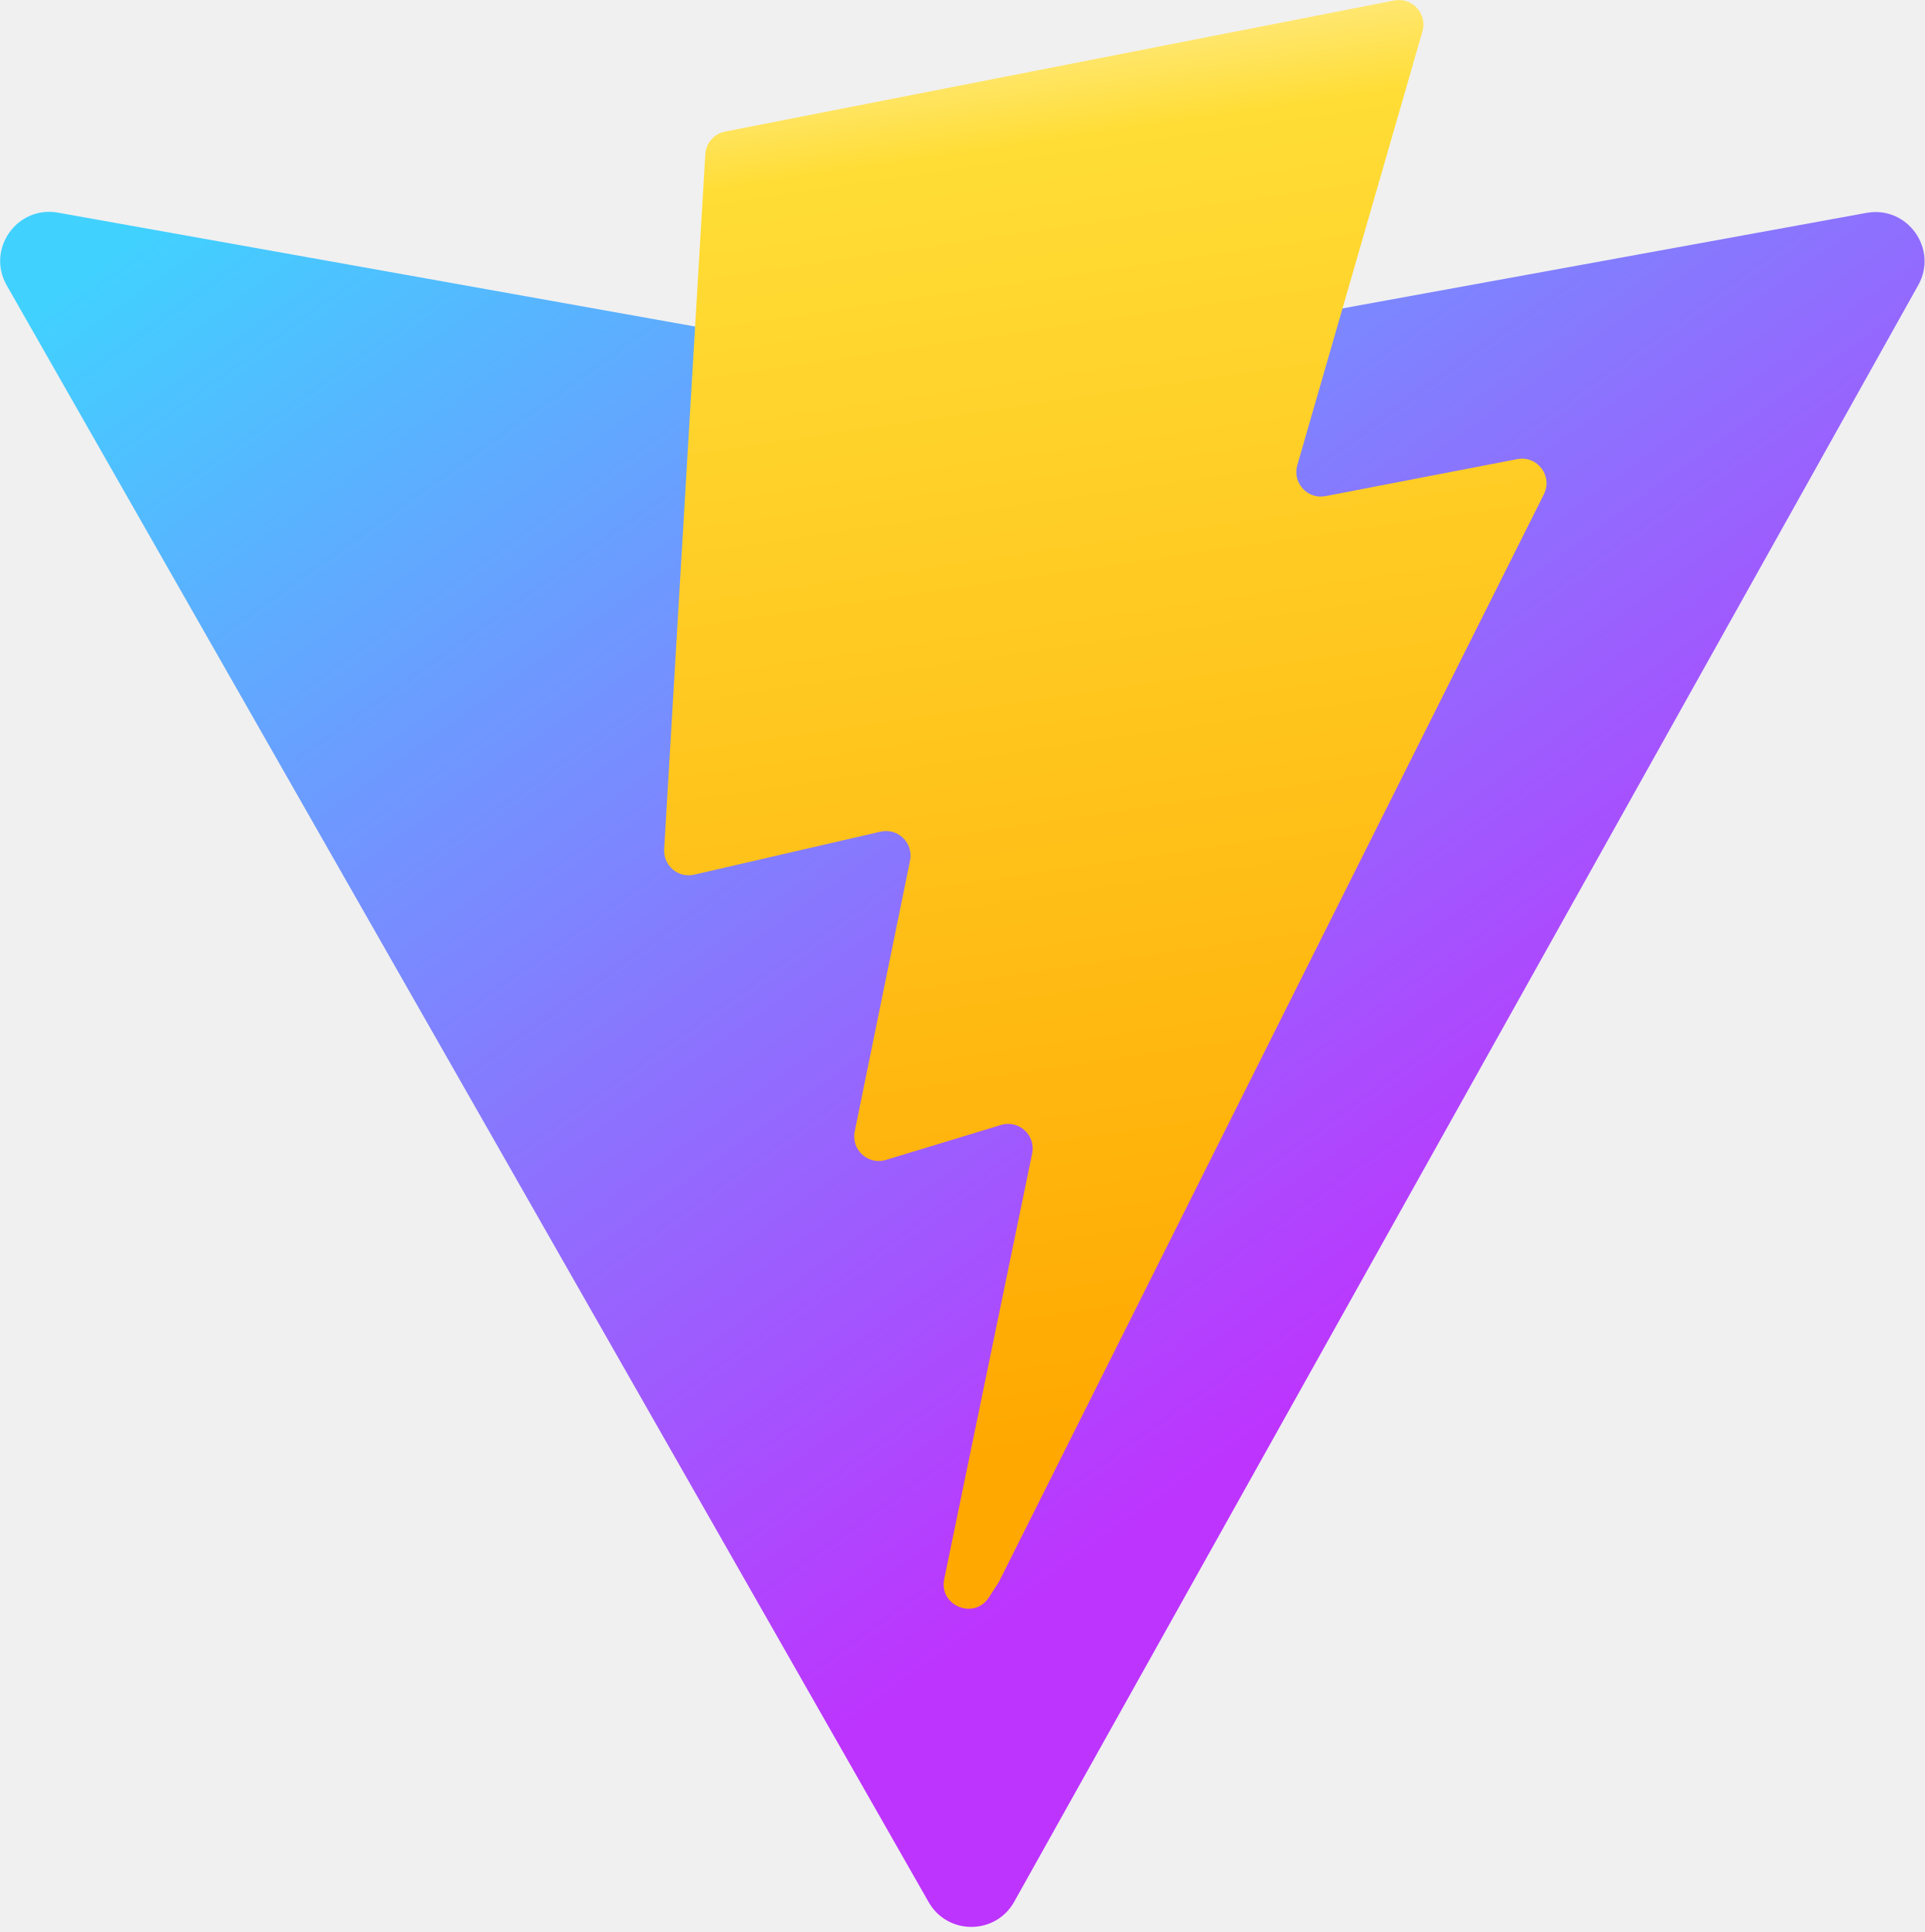
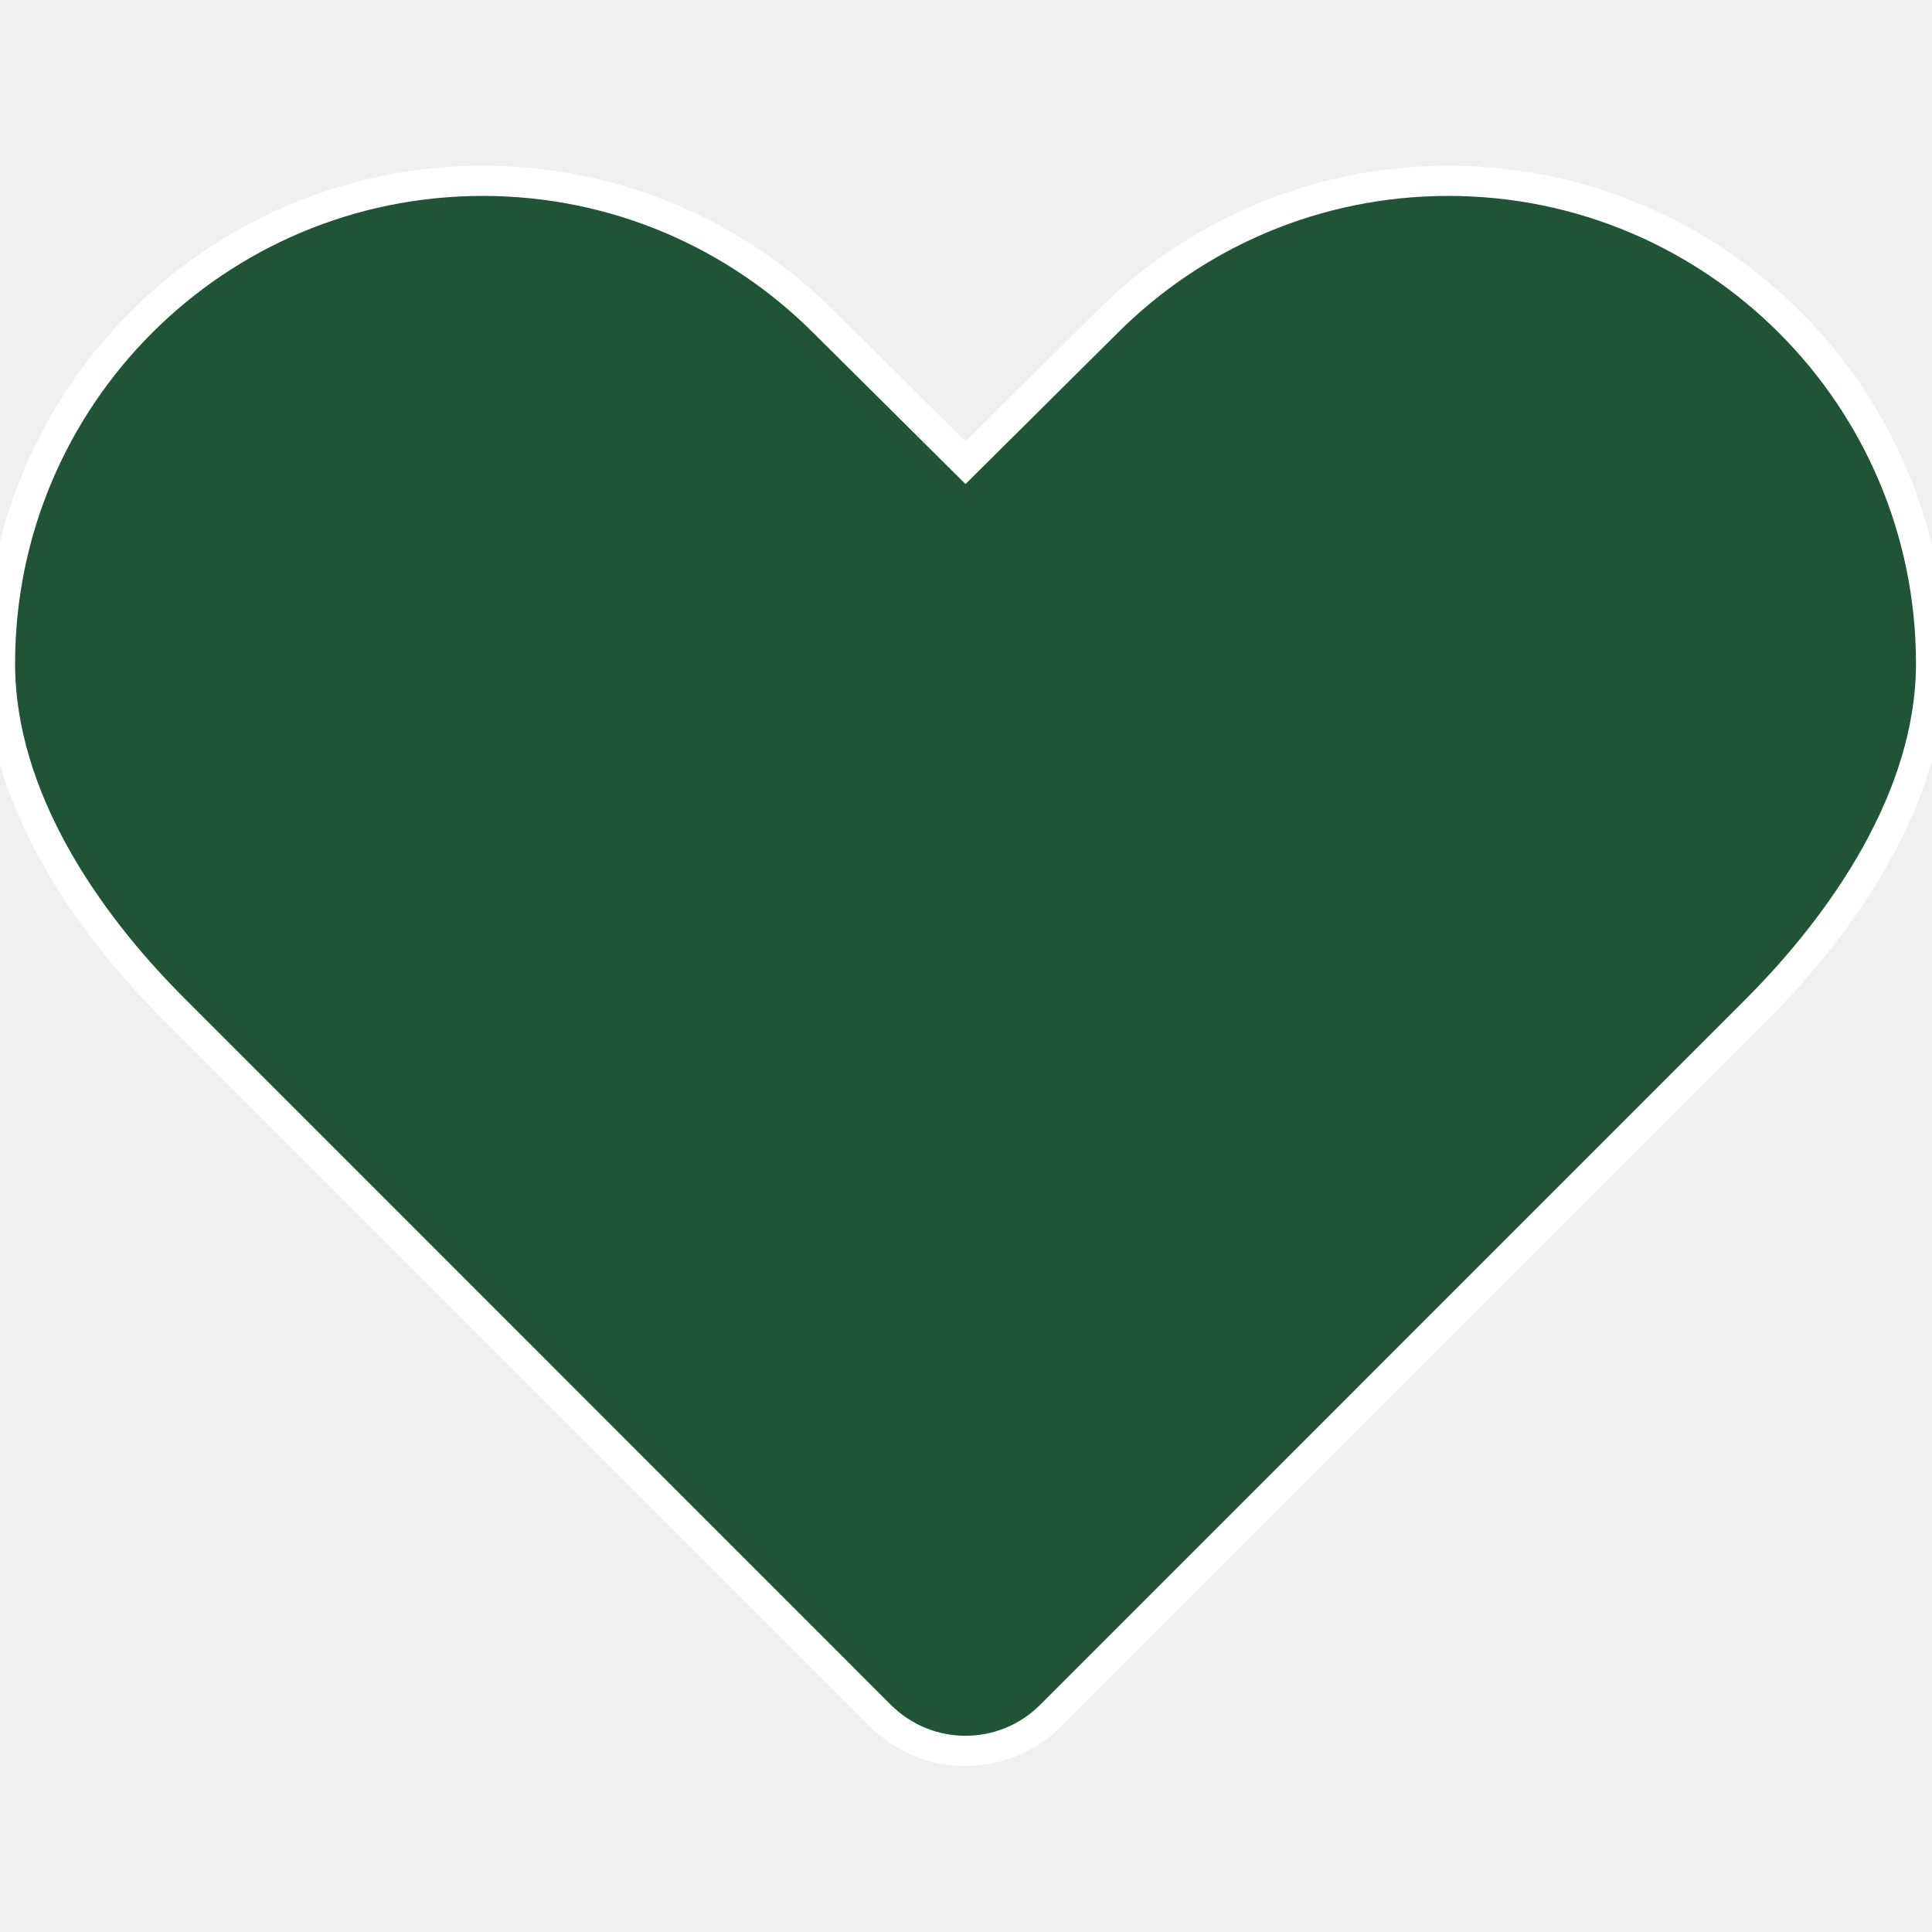
- <svg xmlns="http://www.w3.org/2000/svg" aria-hidden="true" role="img" class="iconify iconify--logos" width="31.88" height="32" preserveAspectRatio="xMidYMid meet" viewBox="0 0 256 257">
-   <defs>
-     <linearGradient id="IconifyId1813088fe1fbc01fb466" x1="-.828%" x2="57.636%" y1="7.652%" y2="78.411%">
-       <stop offset="0%" stop-color="#41D1FF" />
-       <stop offset="100%" stop-color="#BD34FE" />
-     </linearGradient>
-     <linearGradient id="IconifyId1813088fe1fbc01fb467" x1="43.376%" x2="50.316%" y1="2.242%" y2="89.03%">
-       <stop offset="0%" stop-color="#FFEA83" />
-       <stop offset="8.333%" stop-color="#FFDD35" />
-       <stop offset="100%" stop-color="#FFA800" />
-     </linearGradient>
-   </defs>
-   <path fill="url(#IconifyId1813088fe1fbc01fb466)" d="M255.153 37.938L134.897 252.976c-2.483 4.44-8.862 4.466-11.382.048L.875 37.958c-2.746-4.814 1.371-10.646 6.827-9.67l120.385 21.517a6.537 6.537 0 0 0 2.322-.004l117.867-21.483c5.438-.991 9.574 4.796 6.877 9.62Z" />
-   <path fill="url(#IconifyId1813088fe1fbc01fb467)" d="M185.432.063L96.44 17.501a3.268 3.268 0 0 0-2.634 3.014l-5.474 92.456a3.268 3.268 0 0 0 3.997 3.378l24.777-5.718c2.318-.535 4.413 1.507 3.936 3.838l-7.361 36.047c-.495 2.426 1.782 4.5 4.151 3.78l15.304-4.649c2.372-.72 4.652 1.36 4.15 3.788l-11.698 56.621c-.732 3.542 3.979 5.473 5.943 2.437l1.313-2.028l72.516-144.72c1.215-2.423-.88-5.186-3.54-4.672l-25.505 4.922c-2.396.462-4.435-1.77-3.759-4.114l16.646-57.705c.677-2.35-1.37-4.583-3.769-4.113Z" />
+ <svg xmlns="http://www.w3.org/2000/svg" version="1.0" id="Layer_1" viewBox="0 0 64 64" enable-background="new 0 0 64 64" xml:space="preserve" fill="#ffffff" stroke="#ffffff">
+   <g id="SVGRepo_bgCarrier" stroke-width="0" />
+   <g id="SVGRepo_tracerCarrier" stroke-linecap="round" stroke-linejoin="round" stroke="#CCCCCC" stroke-width="0.128" />
+   <g id="SVGRepo_iconCarrier">
+     <path fill="#215437" d="M47.977,5.99c-4.416,0-8.414,1.792-11.308,4.686l-4.685,4.654l-4.686-4.654 C24.406,7.782,20.408,5.99,15.992,5.99C7.161,5.99,0,13.15,0,21.982c0,4.416,2.85,8.539,5.747,11.432l23.41,23.414 c1.562,1.562,4.092,1.562,5.653,0l23.349-23.352c2.896-2.893,5.81-7.078,5.81-11.494C63.969,13.15,56.808,5.99,47.977,5.99z" />
+   </g>
</svg>
